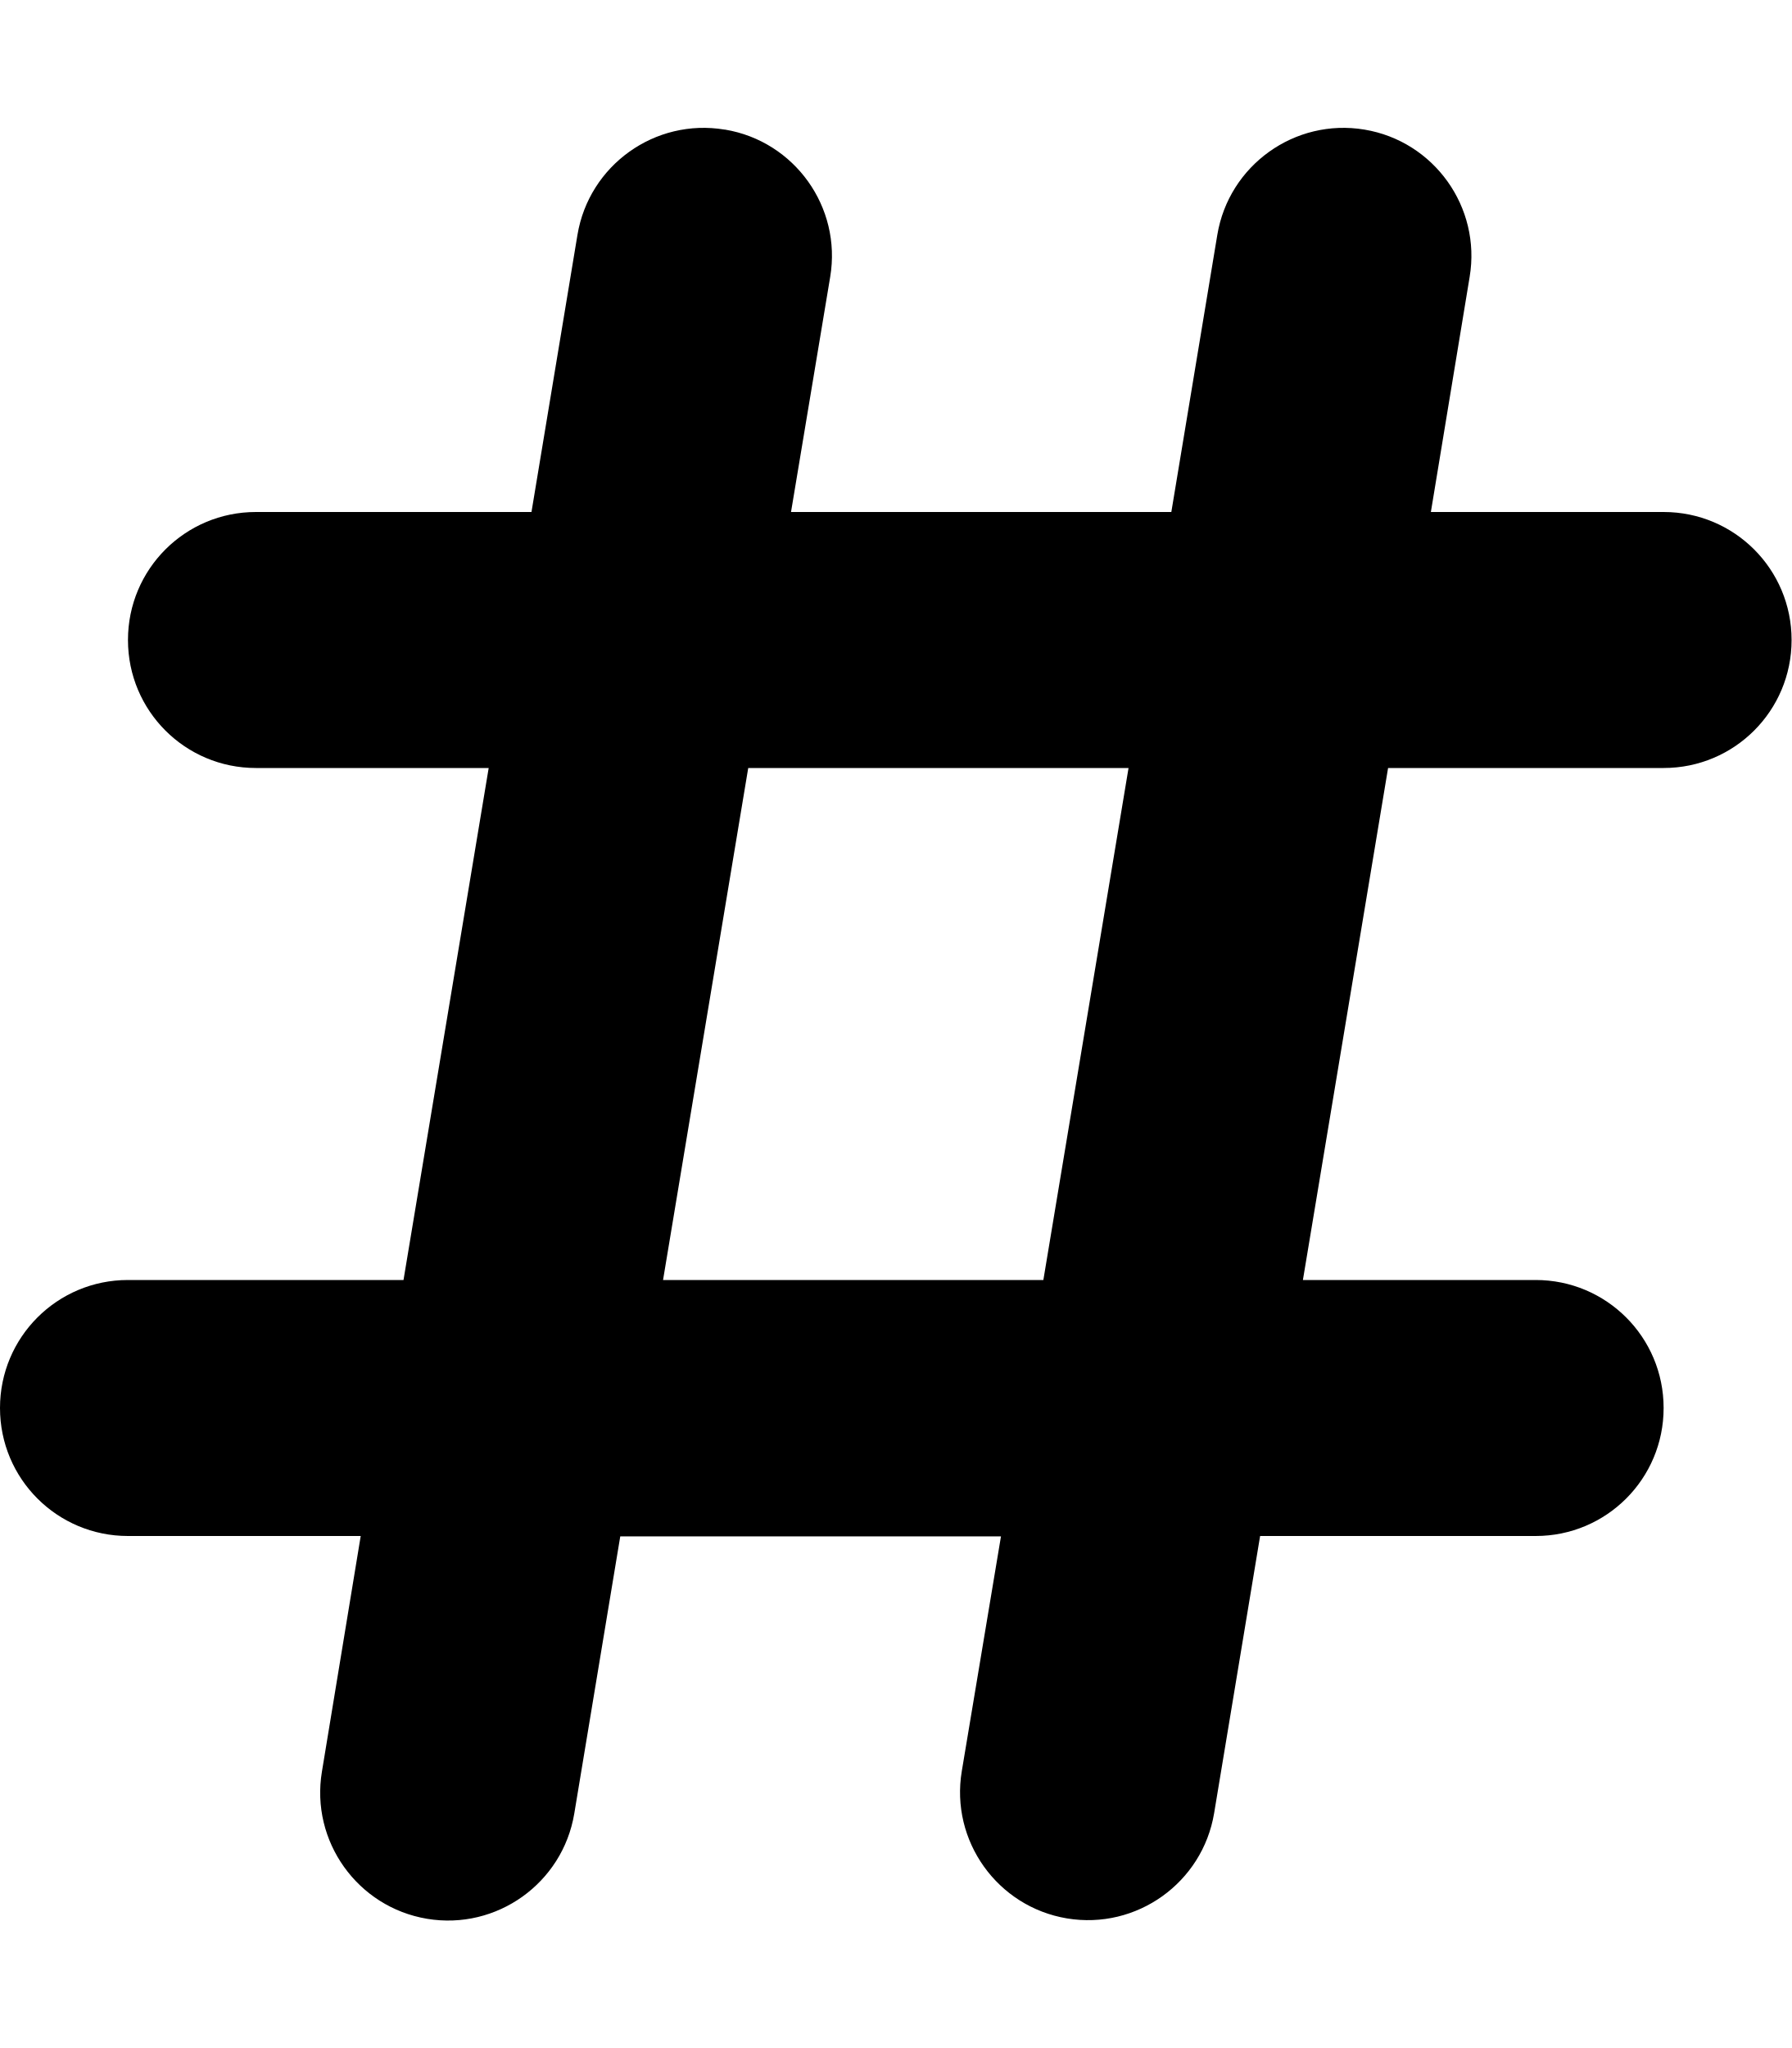
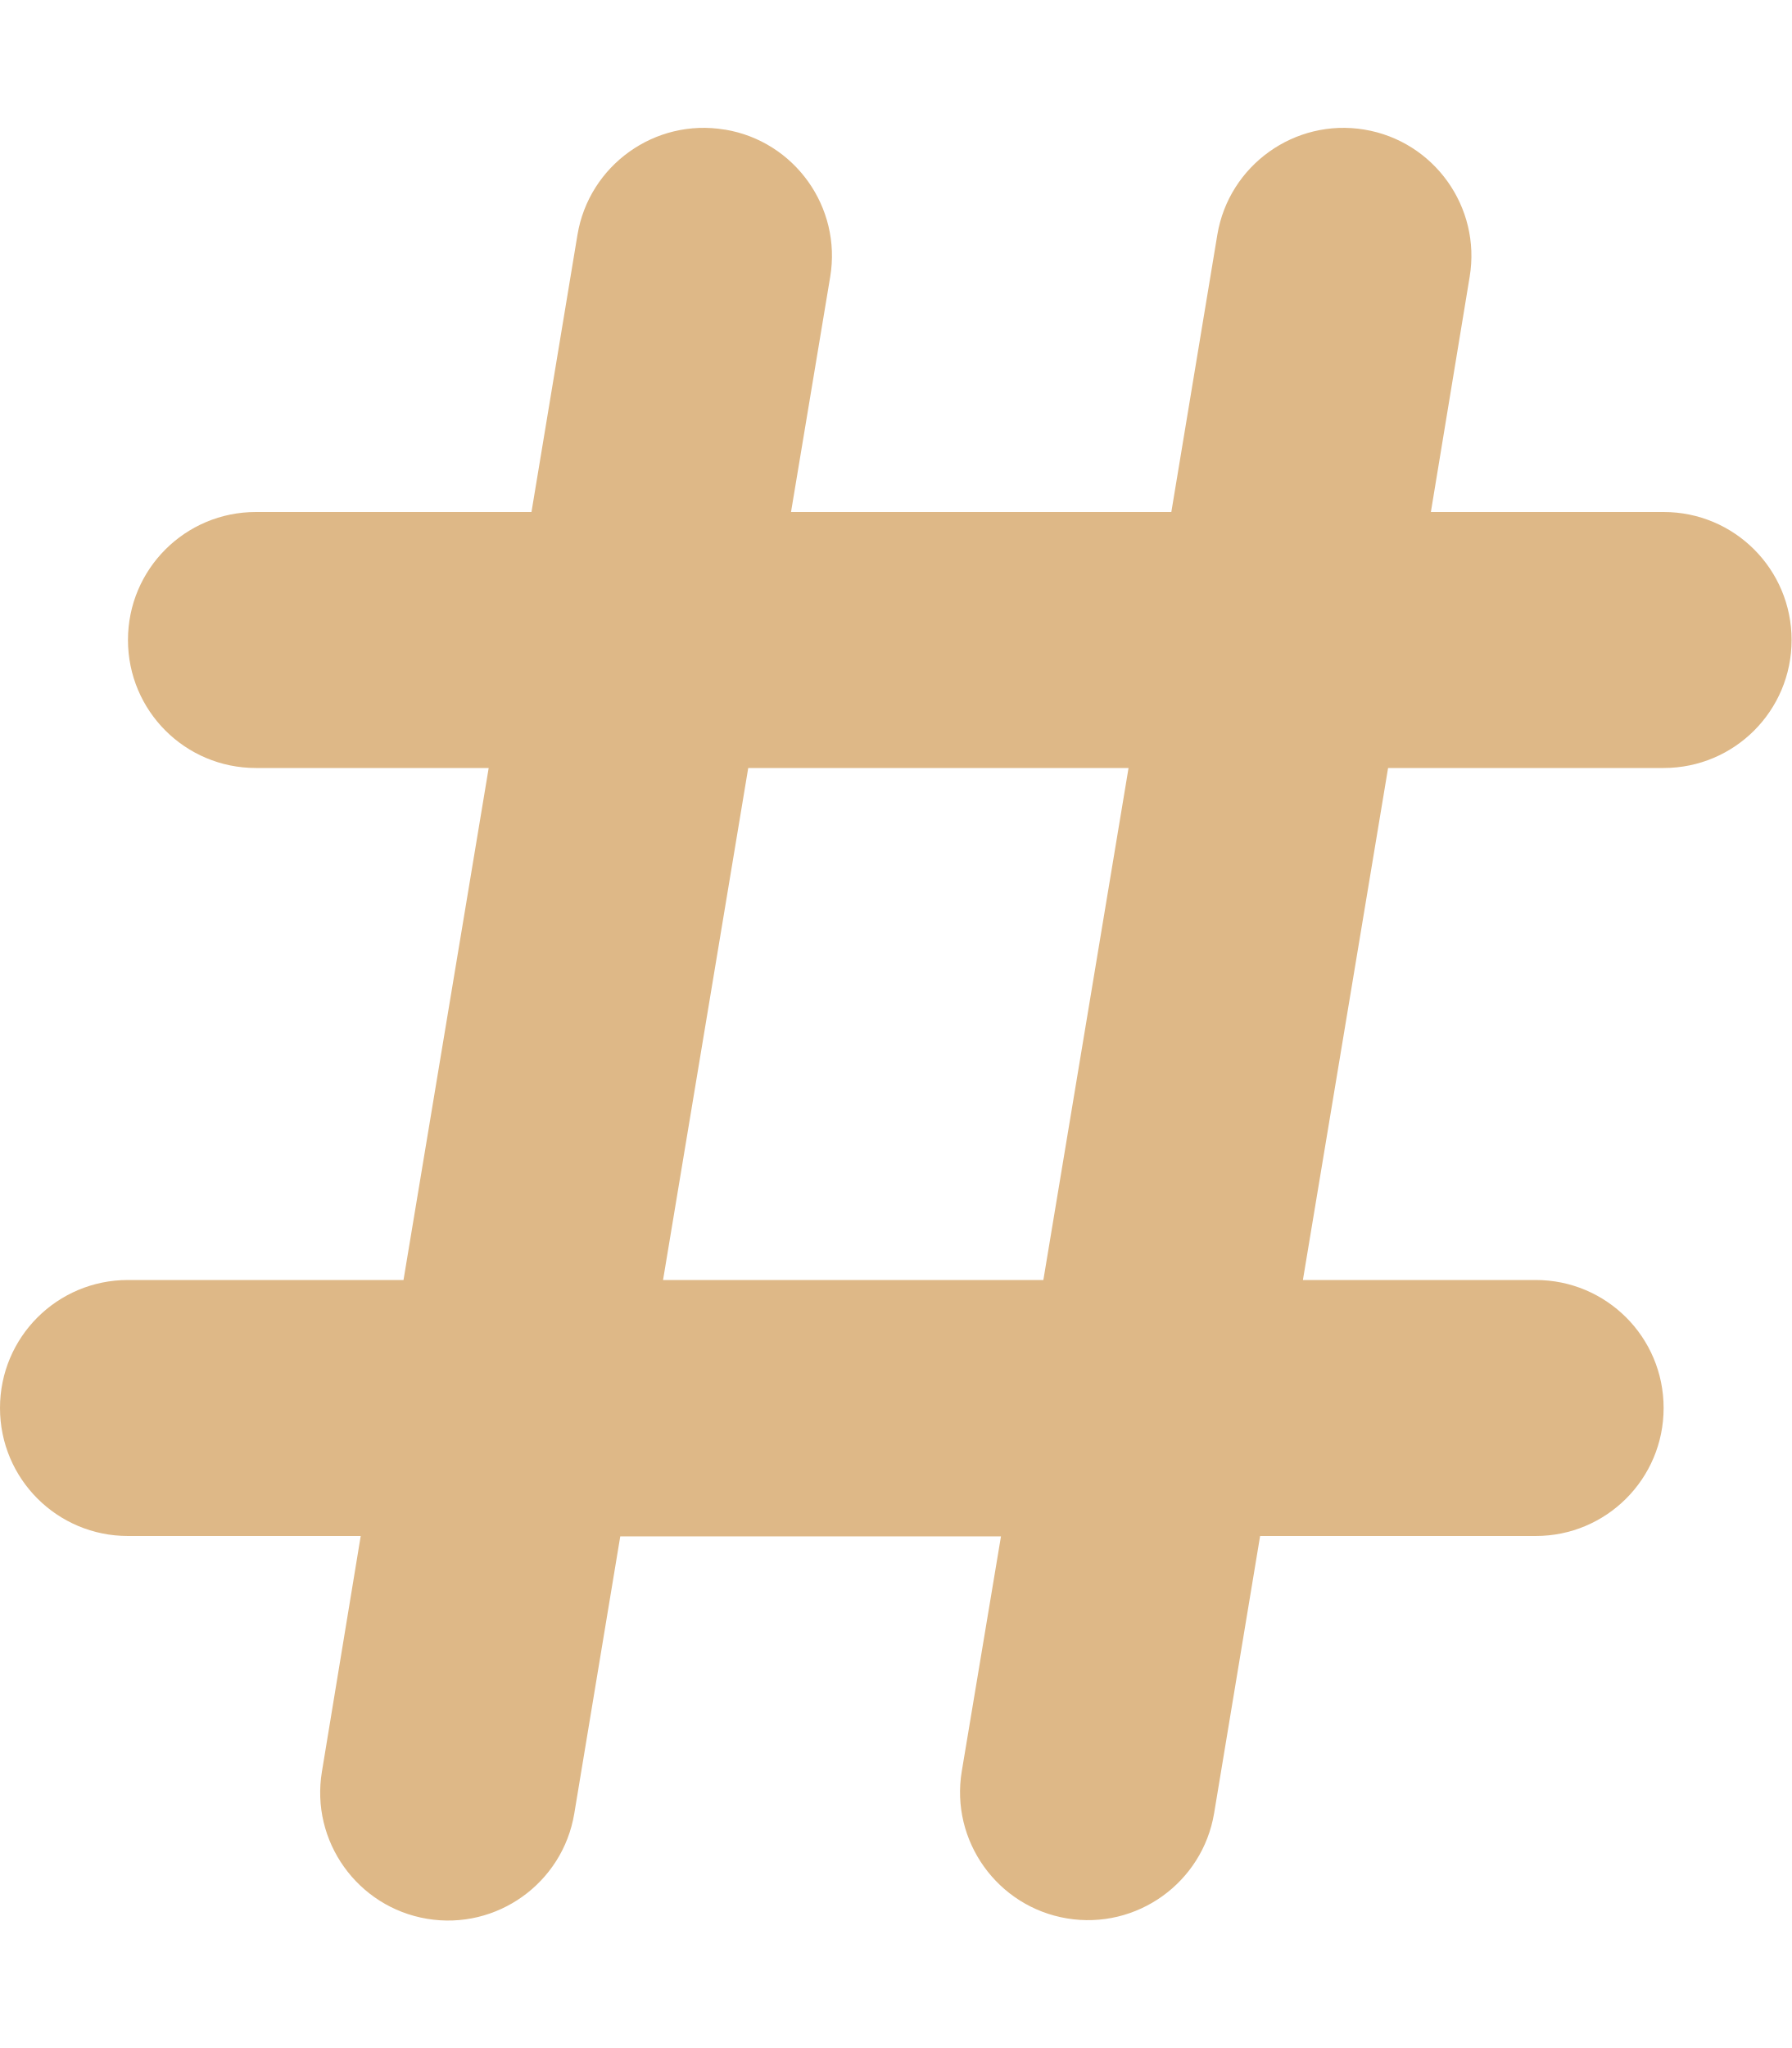
- <svg xmlns="http://www.w3.org/2000/svg" viewBox="0 0 448 512">
+ <svg xmlns="http://www.w3.org/2000/svg" viewBox="0 0 448 512" fill="burlywood">
  <path d="M181.3 32.4c17.4 2.9 29.2 19.4 26.3 36.8L197.8 128h95.1l11.5-69.3c2.9-17.4 19.4-29.2 36.8-26.3s29.2 19.4 26.3 36.8L357.8 128H416c17.7 0 32 14.3 32 32s-14.3 32-32 32H347.1L325.8 320H384c17.7 0 32 14.3 32 32s-14.3 32-32 32H315.1l-11.5 69.3c-2.9 17.4-19.4 29.2-36.8 26.3s-29.2-19.4-26.3-36.8l9.8-58.7H155.1l-11.5 69.3c-2.9 17.4-19.4 29.2-36.8 26.3s-29.2-19.4-26.3-36.8L90.2 384H32c-17.7 0-32-14.3-32-32s14.3-32 32-32h68.9l21.3-128H64c-17.7 0-32-14.3-32-32s14.3-32 32-32h68.9l11.5-69.3c2.9-17.4 19.4-29.2 36.8-26.3zM187.1 192L165.8 320h95.1l21.3-128H187.1z" />
</svg>
